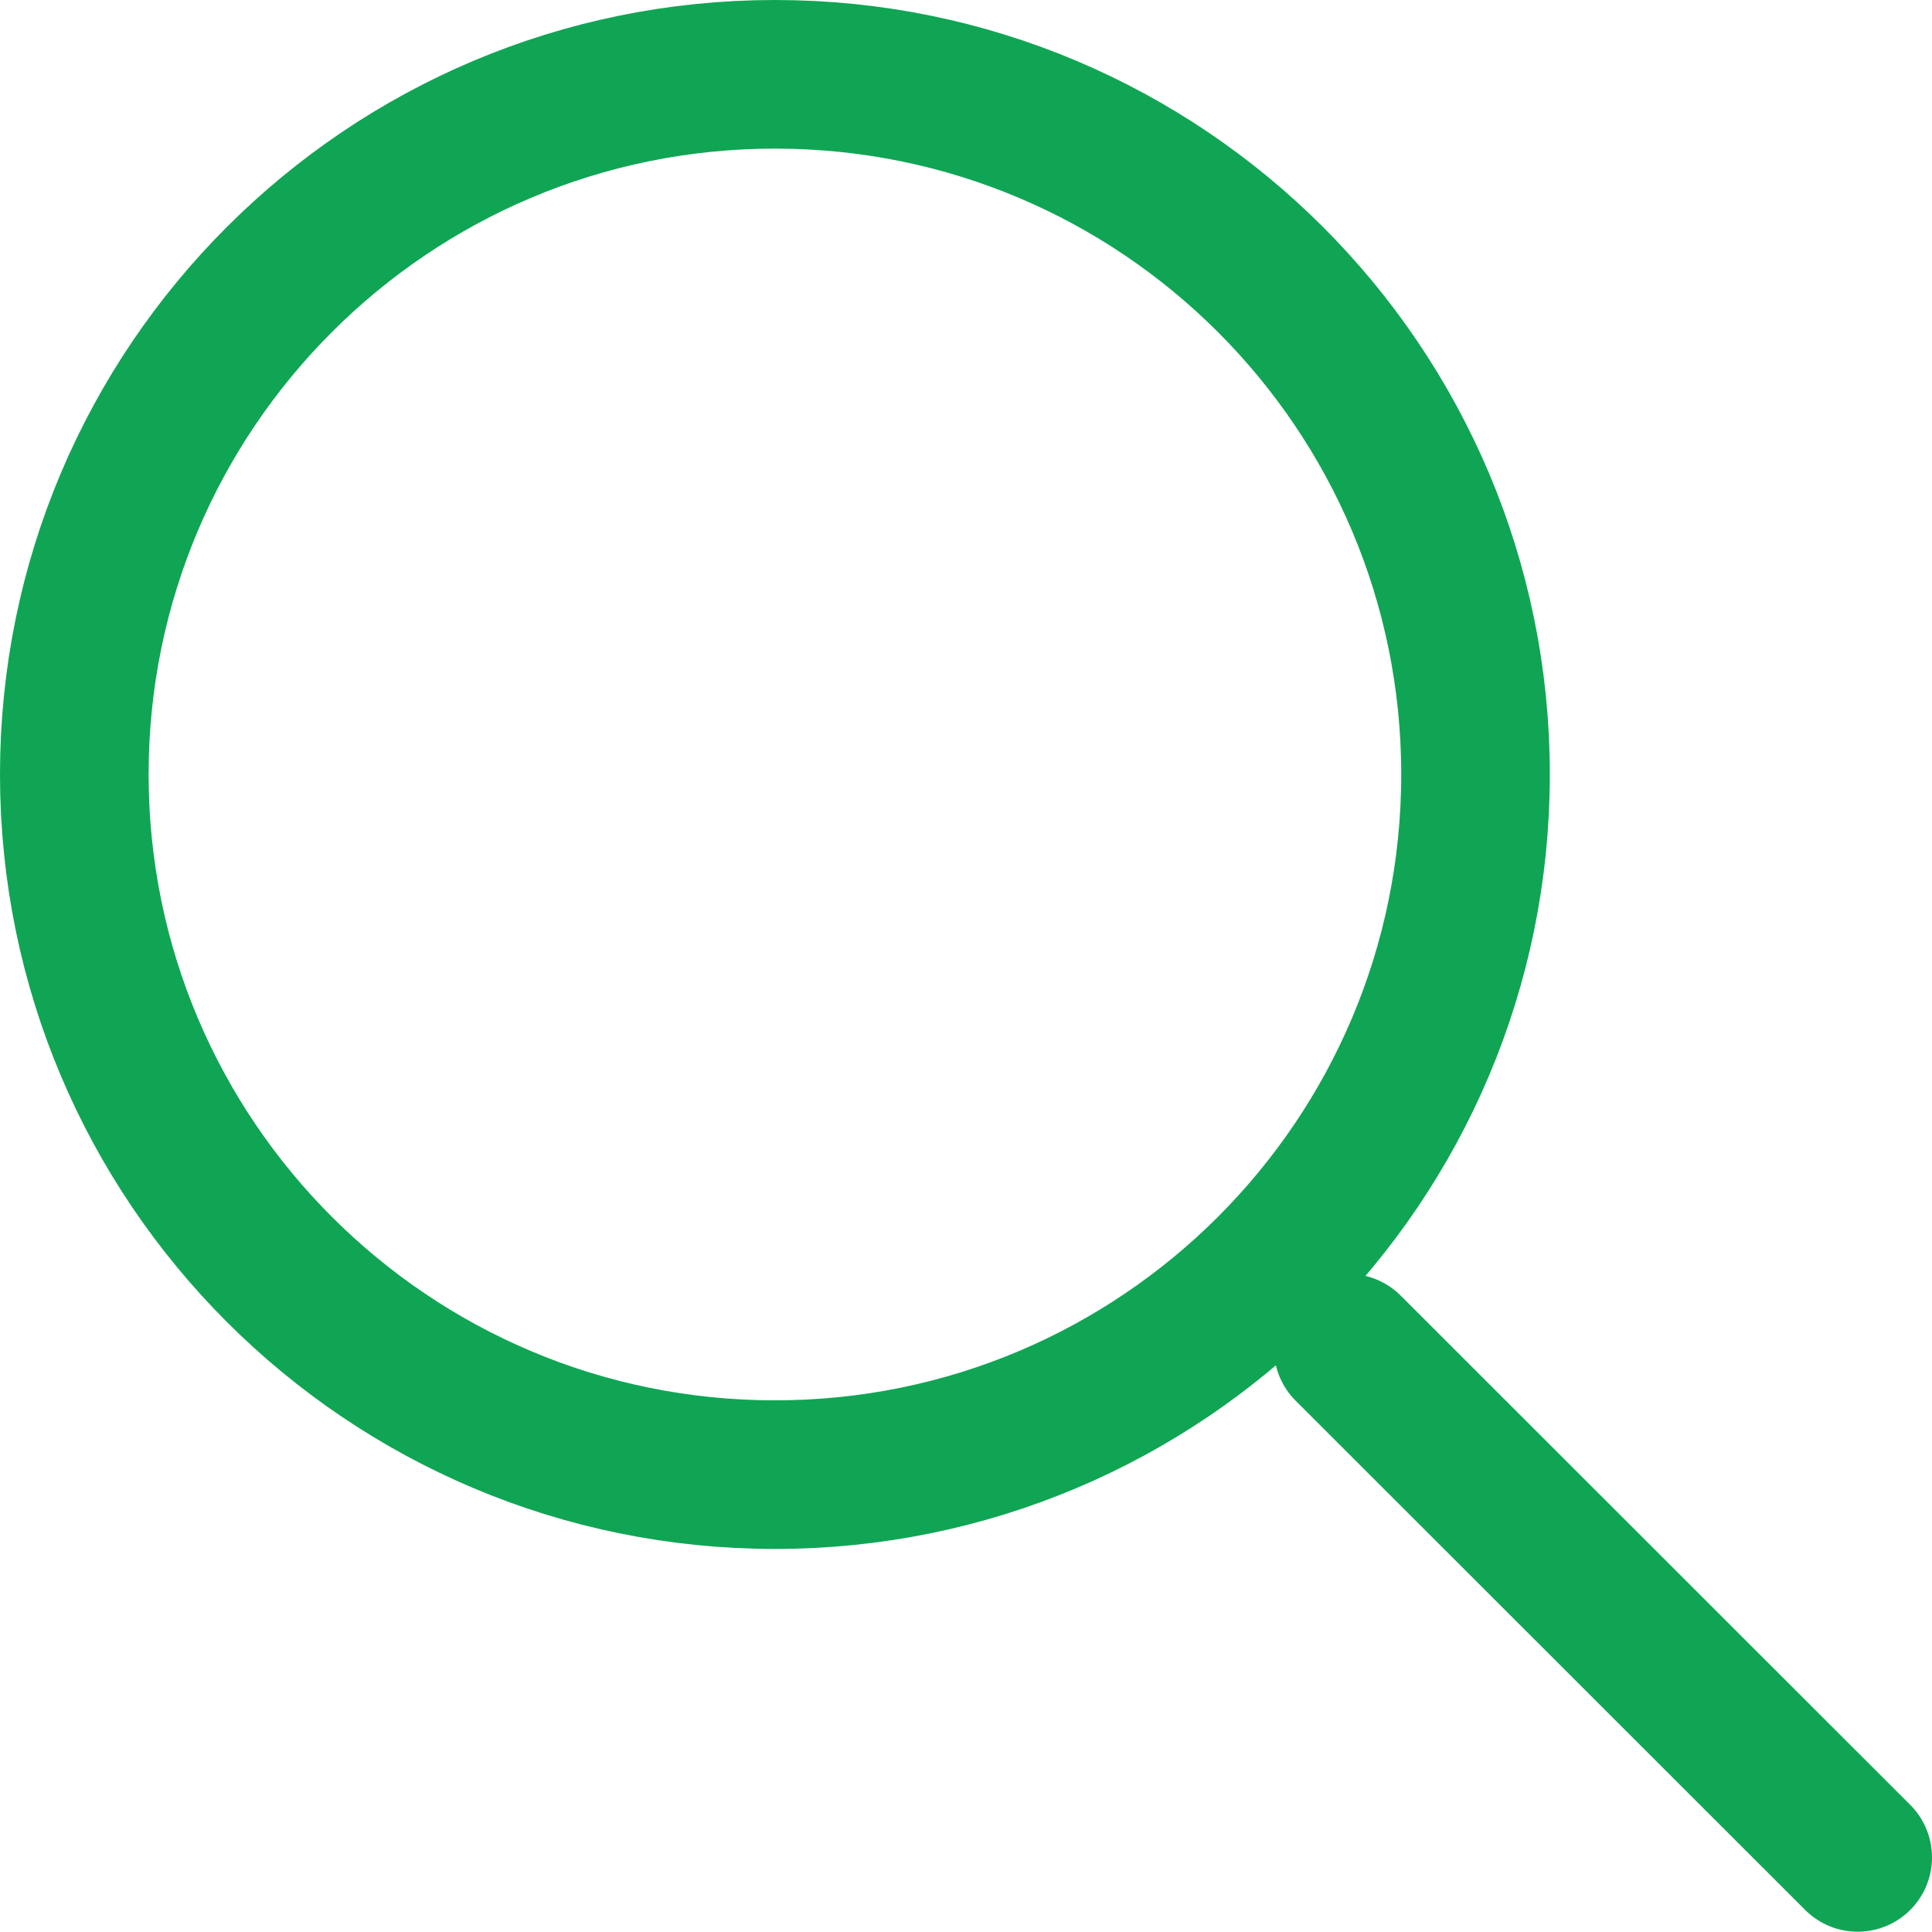
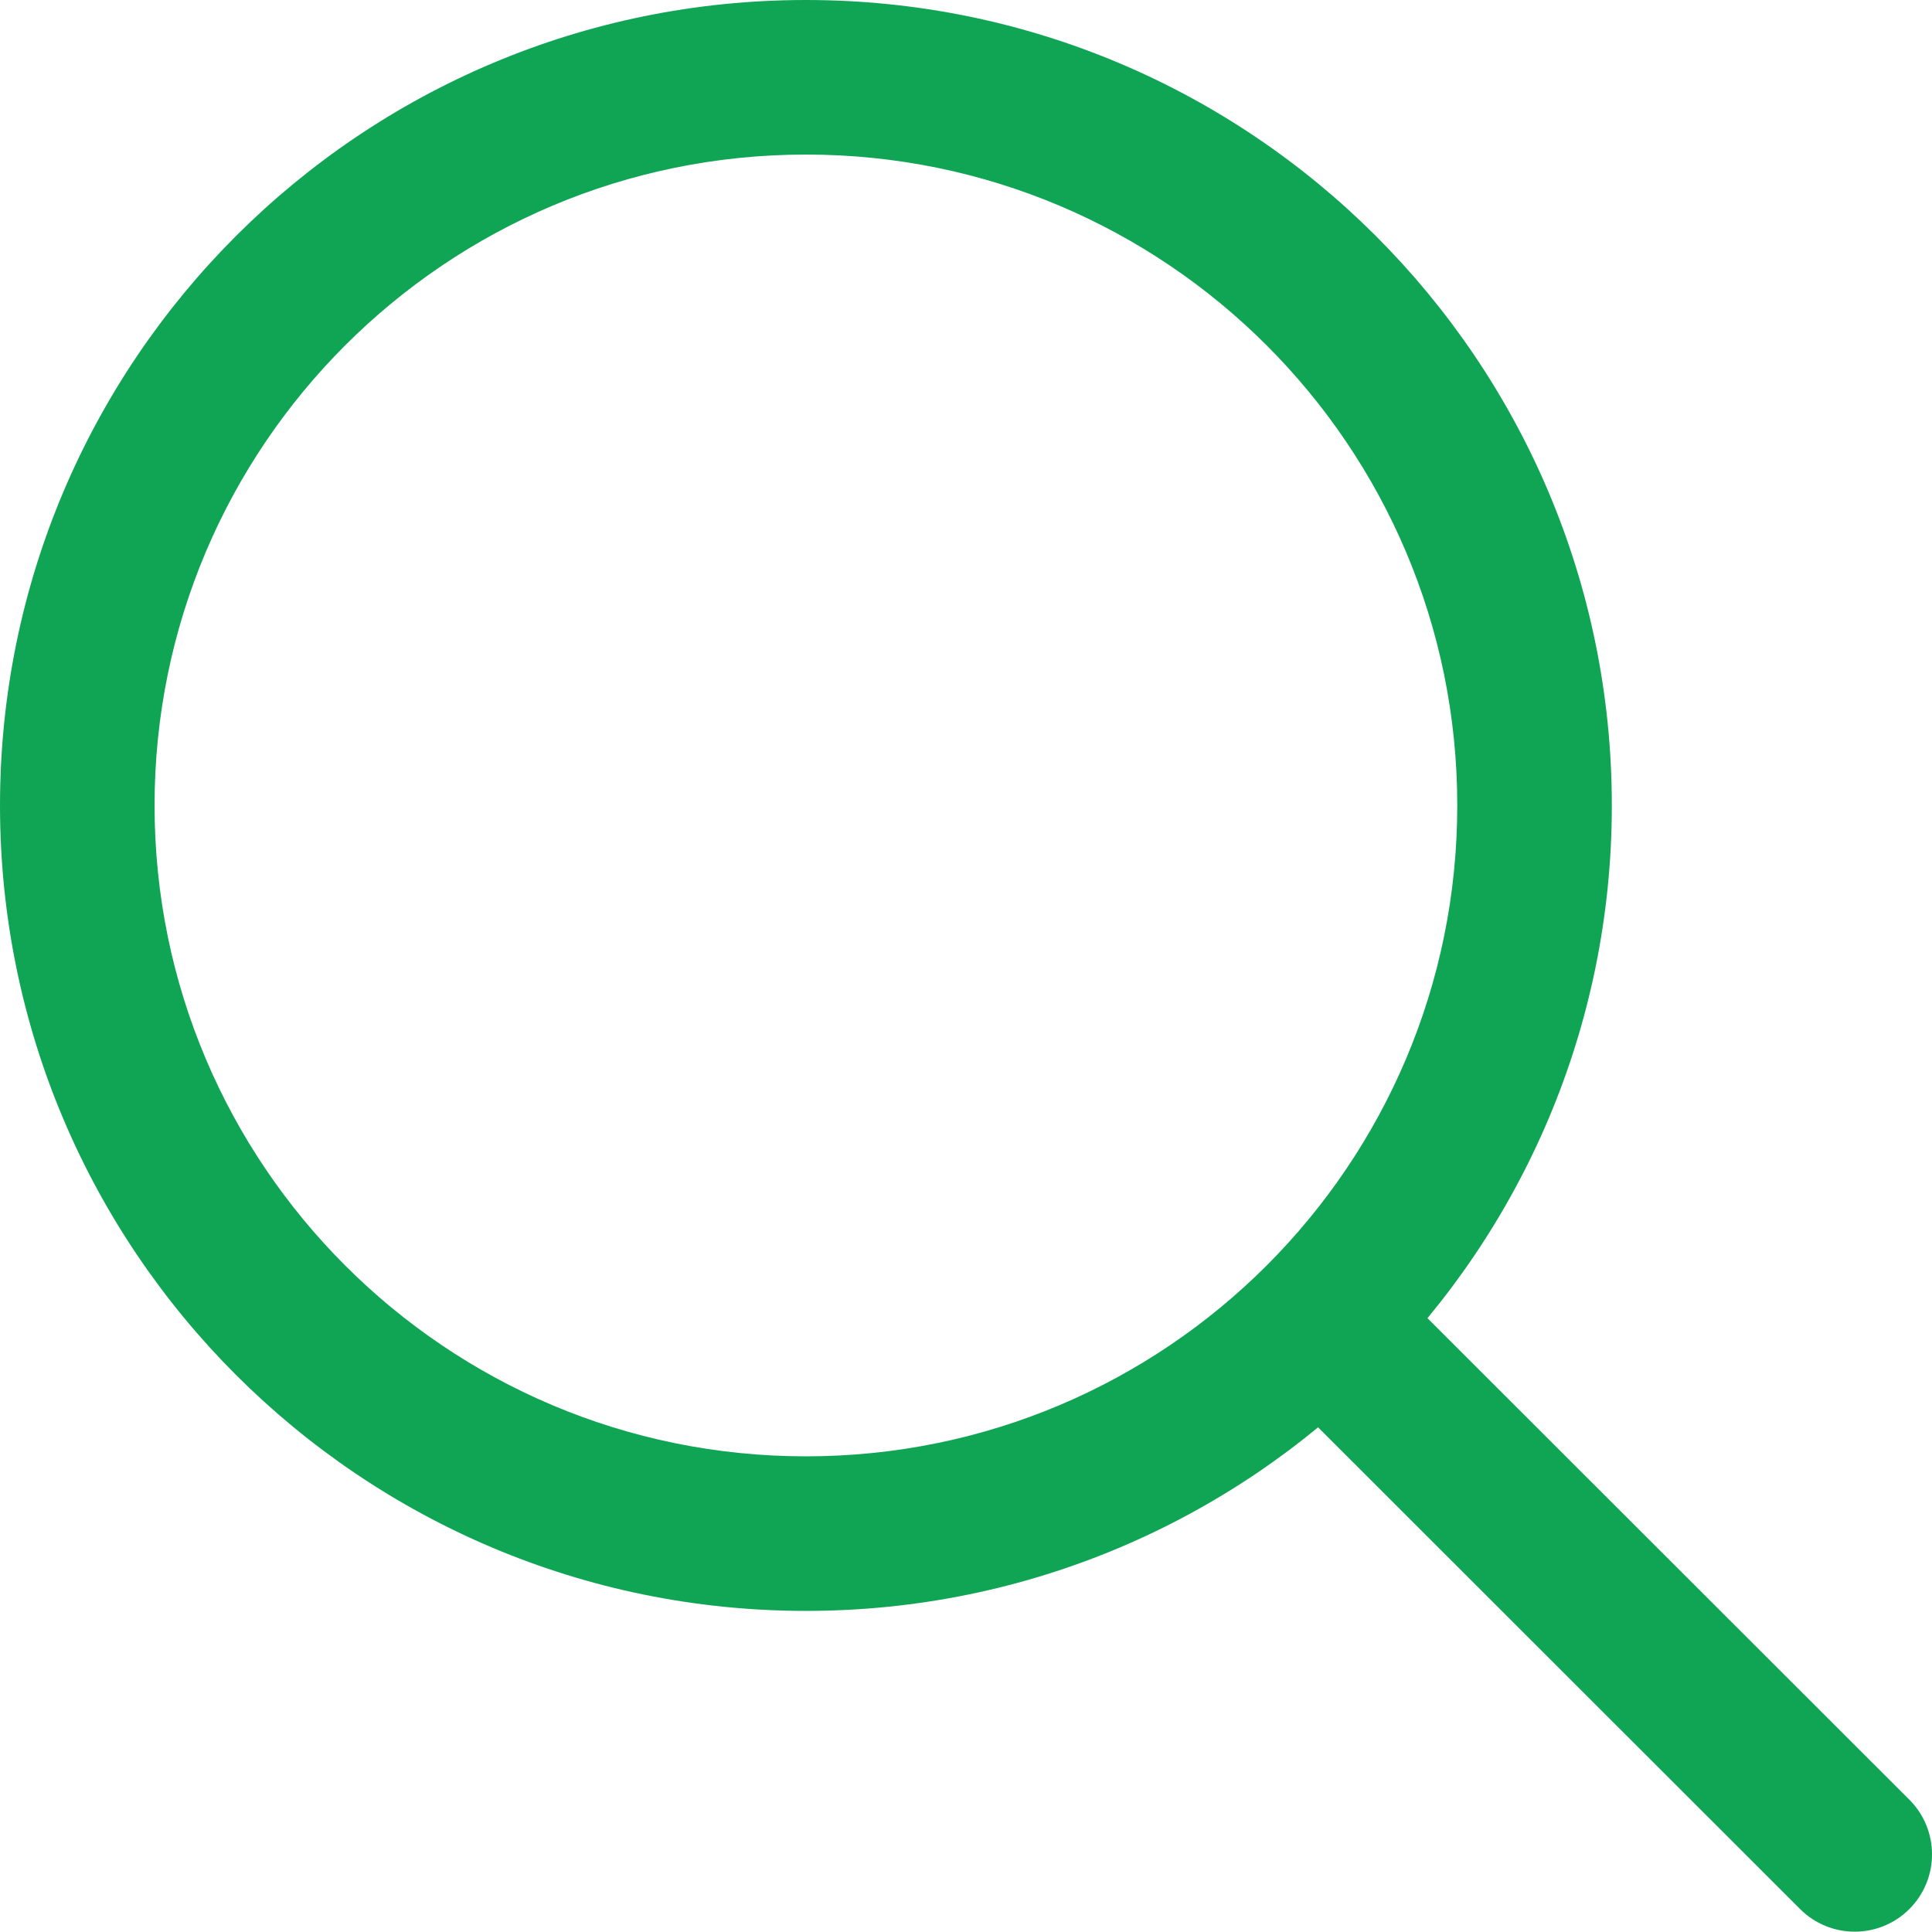
- <svg xmlns="http://www.w3.org/2000/svg" width="26" height="26" viewBox="0 0 26 26">
-   <g fill="none" fill-rule="evenodd" stroke="#10A554" stroke-linecap="round" stroke-linejoin="round" stroke-width="2">
-     <path d="M19.857 10.422c0 5.205-4.222 9.423-9.428 9.423C5.222 19.845 1 15.627 1 10.422 1 5.218 5.222 1 10.429 1c5.206 0 9.428 4.218 9.428 9.422zM25 24.996l-6.857-6.853" />
+ <svg xmlns="http://www.w3.org/2000/svg" width="25" height="25" viewBox="0 0 25 25">
+   <g fill="#10A554" fill-rule="nonzero">
+     <path d="M18.857 10.422C18.857 5.771 15.083 2 10.43 2 5.774 2 2 5.77 2 10.422c0 4.652 3.774 8.423 8.429 8.423 4.654 0 8.428-3.771 8.428-8.423zm2 0c0 5.757-4.67 10.423-10.428 10.423C4.669 20.845 0 16.179 0 10.422 0 4.666 4.67 0 10.429 0s10.428 4.666 10.428 10.422z" />
+     <path d="M24.707 23.288l-6.857-6.852a1 1 0 0 0-1.414 1.414l6.857 6.853a1 1 0 0 0 1.414-1.415z" />
  </g>
</svg>
